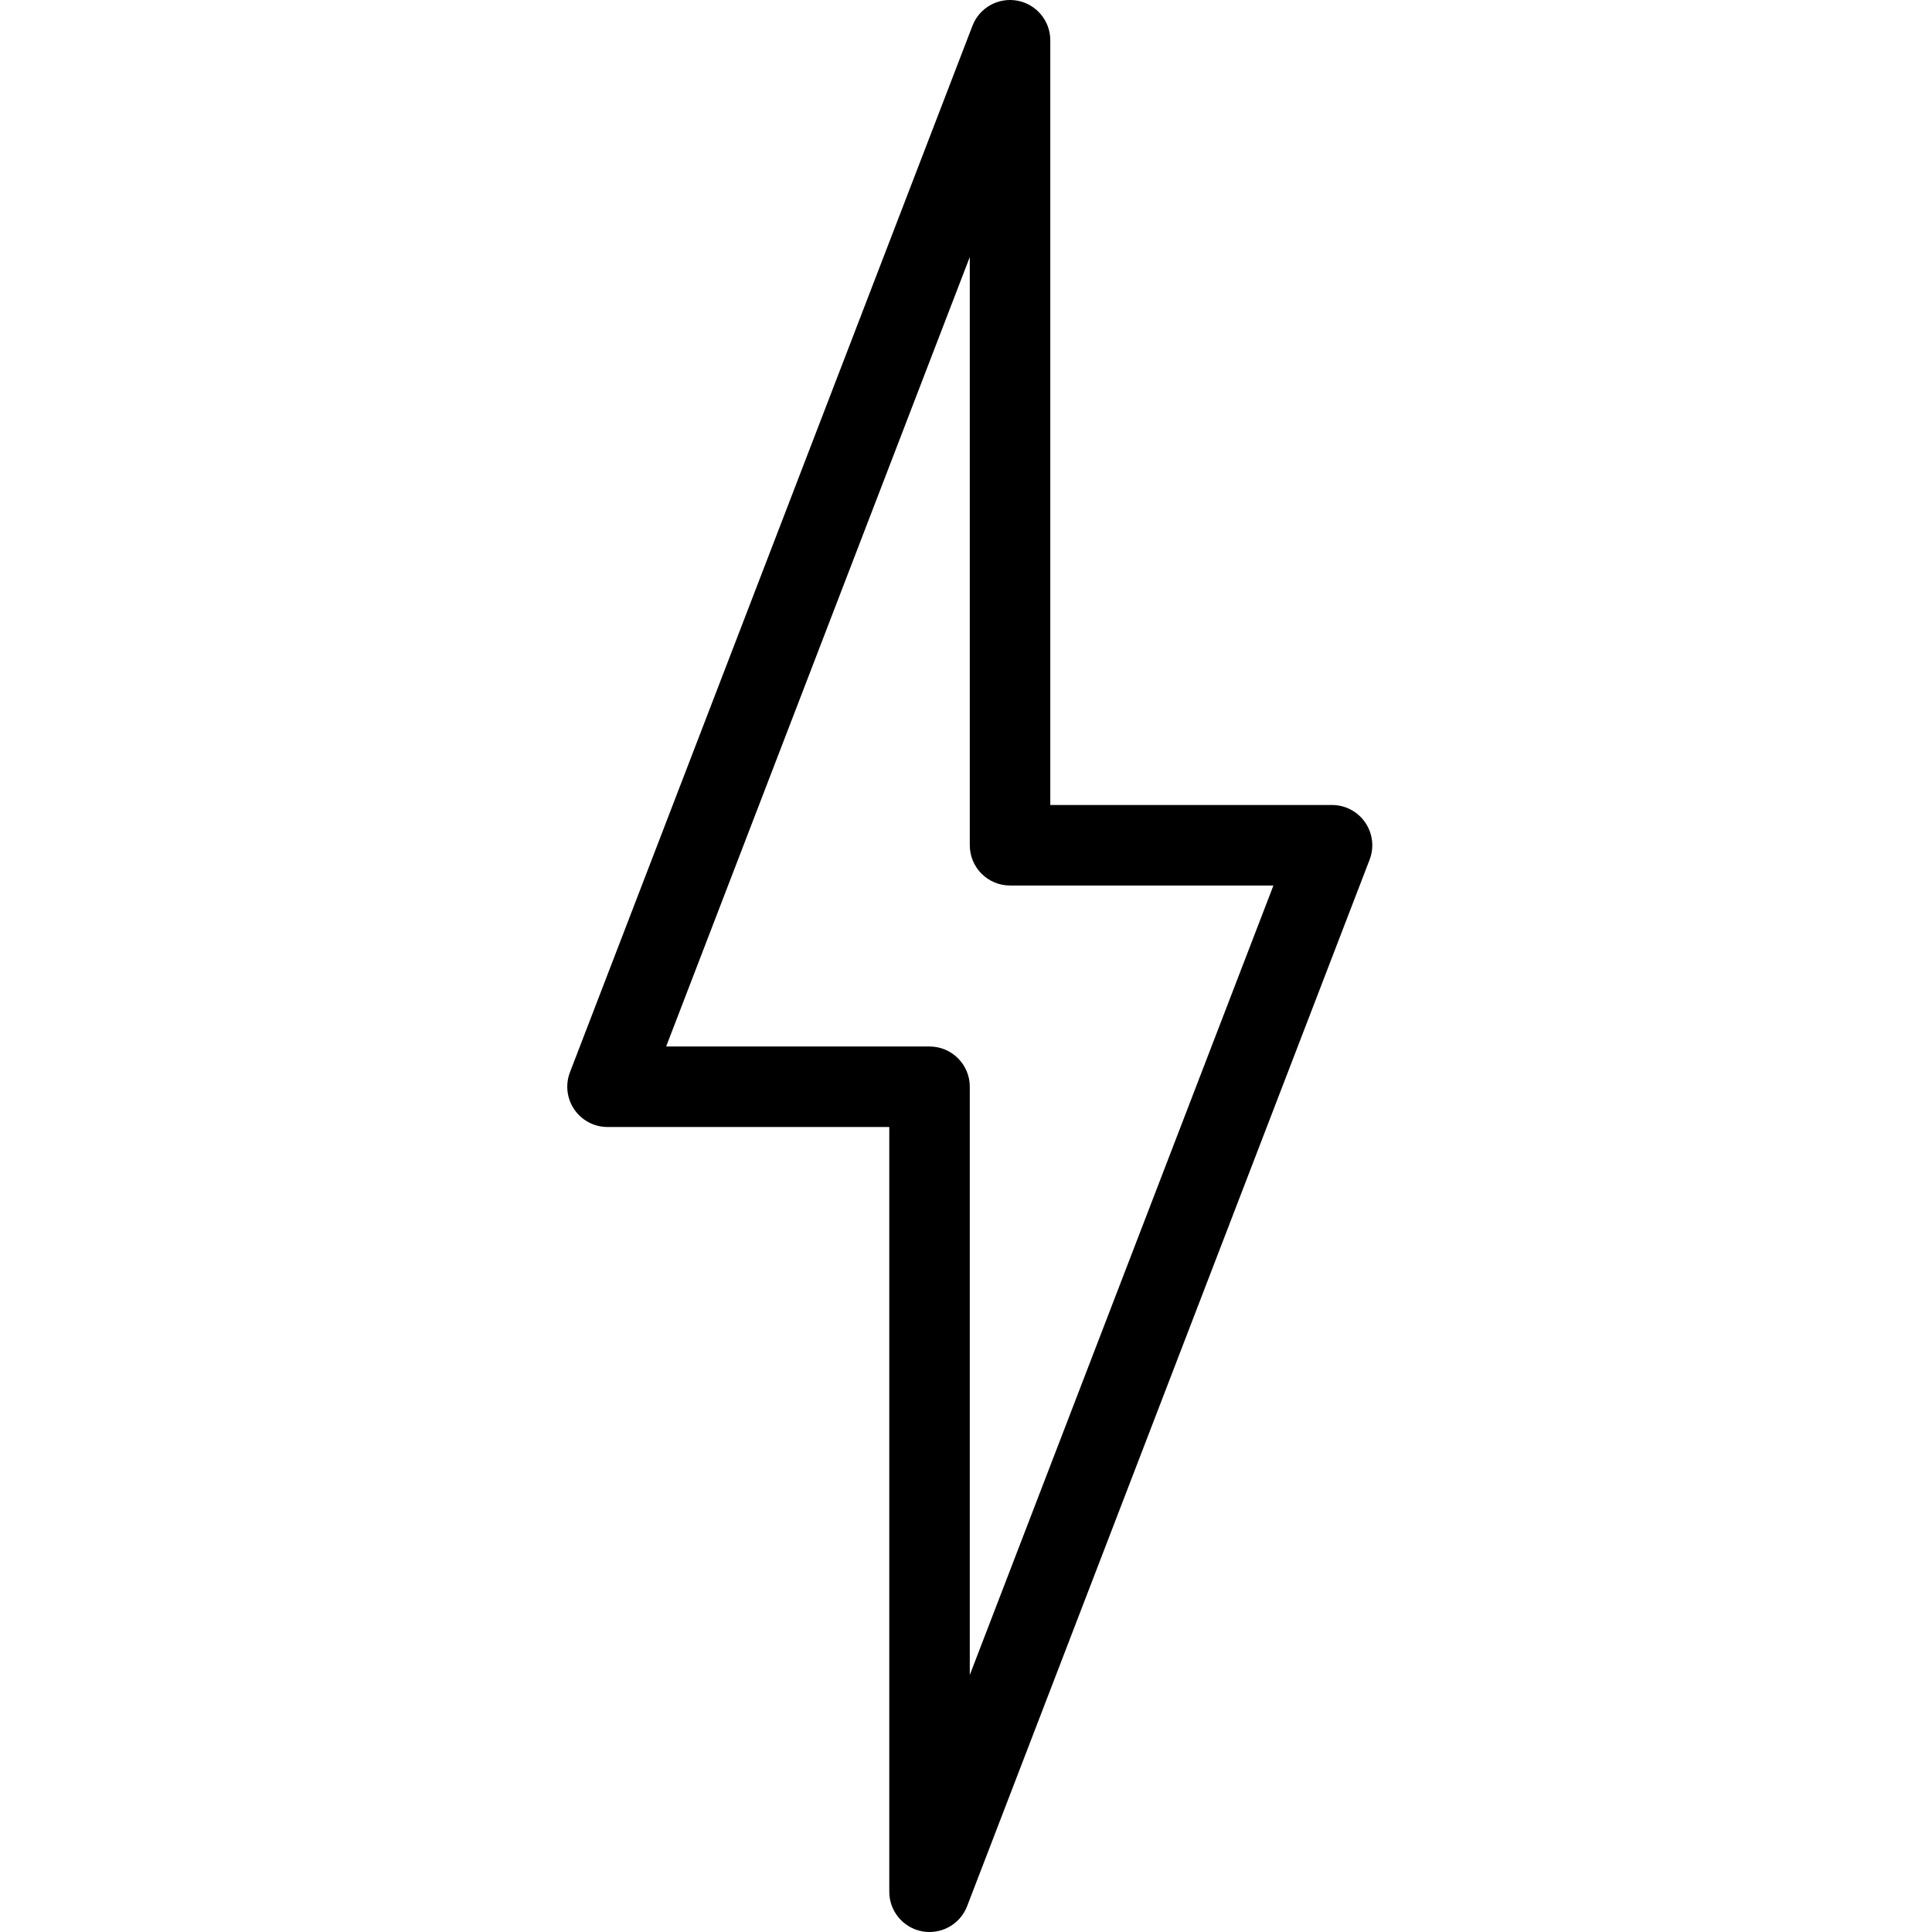
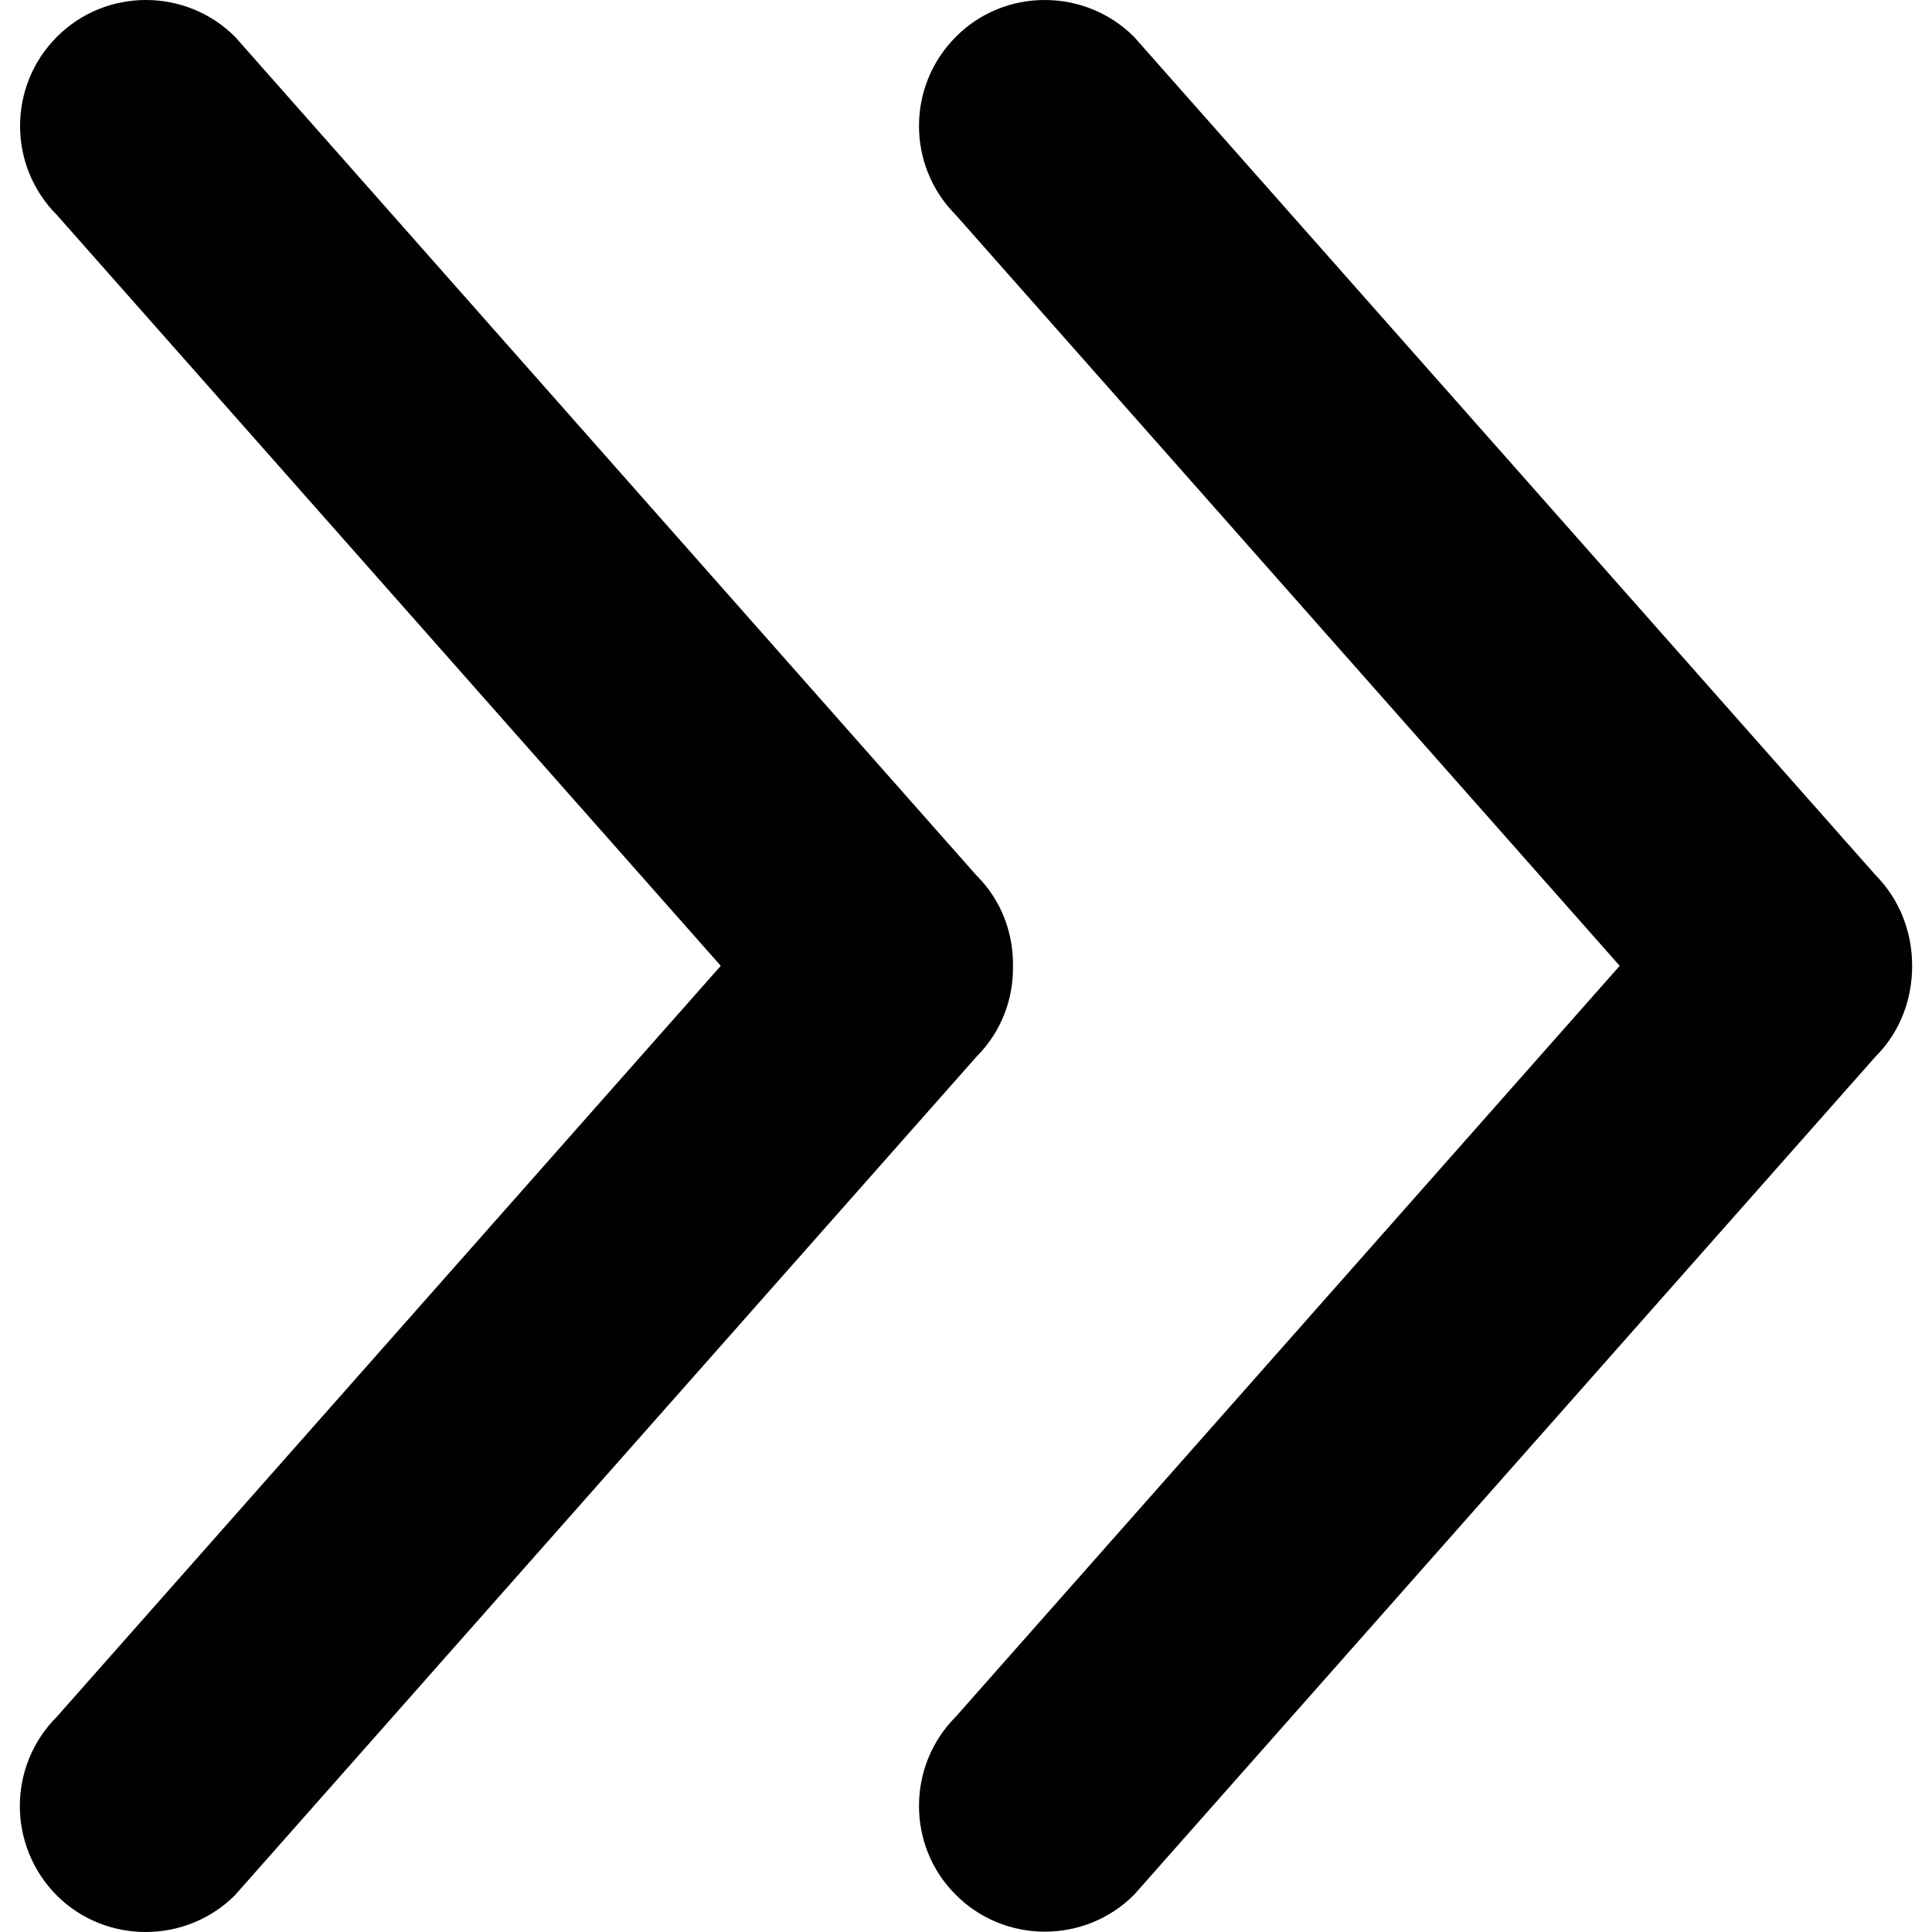
- <svg xmlns="http://www.w3.org/2000/svg" height="438pt" viewBox="-128 0 438 438.857" width="438pt">
-   <path d="m181.68 186.824c-1.707-2.484-4.527-3.969-7.535-3.969h-64v-173.711c0-4.41-3.145-8.184-7.473-8.992-4.352-.797-8.625 1.594-10.207 5.711l-91.43 237.711c-1.078 2.812-.703 5.973 1 8.457 1.707 2.488 4.527 3.969 7.539 3.969h64v173.715c0 4.406 3.141 8.184 7.473 8.992.562.102 1.125.148 1.676.148 3.715 0 7.152-2.281 8.527-5.859l91.43-237.715c1.082-2.812.703-5.973-1-8.457zm-89.82 193.648v-133.617c0-5.047-4.09-9.141-9.145-9.141h-59.828l68.973-179.332v133.617c0 5.047 4.09 9.145 9.141 9.145h59.832zm0 0" />
+ <svg xmlns="http://www.w3.org/2000/svg" version="1.1" id="Capa_1" x="0px" y="0px" viewBox="0 0 245.019 245.019" style="enable-background:new 0 0 245.019 245.019;" xml:space="preserve">
+   <g>
+     <g>
+       <g>
+         <g>
+           <path style="fill:#010002;" d="M237.862,110.984L143.818,4.672c-6.229-6.229-16.432-6.229-22.597,0      c-6.229,6.229-6.229,16.368,0,22.597l84.192,95.22l-84.192,95.22c-6.229,6.229-6.229,16.432,0,22.597      c6.198,6.229,16.368,6.229,22.597,0l94.044-106.312c3.178-3.178,4.64-7.342,4.64-11.505S241.009,114.163,237.862,110.984z" />
+           <path style="fill:#010002;" d="M128.467,122.521c0.064-4.164-1.462-8.359-4.64-11.505L29.814,4.672      c-6.229-6.229-16.4-6.229-22.597,0c-6.229,6.229-6.229,16.368,0,22.597l84.192,95.22L7.217,217.71      c-6.261,6.261-6.261,16.368-0.032,22.661c6.198,6.198,16.368,6.198,22.597,0l94.044-106.344      C127.005,130.848,128.53,126.685,128.467,122.521z" />
+         </g>
+       </g>
+     </g>
+   </g>
+   <g>
+ </g>
+   <g>
+ </g>
+   <g>
+ </g>
+   <g>
+ </g>
+   <g>
+ </g>
+   <g>
+ </g>
+   <g>
+ </g>
+   <g>
+ </g>
+   <g>
+ </g>
+   <g>
+ </g>
+   <g>
+ </g>
+   <g>
+ </g>
+   <g>
+ </g>
+   <g>
+ </g>
+   <g>
+ </g>
</svg>
